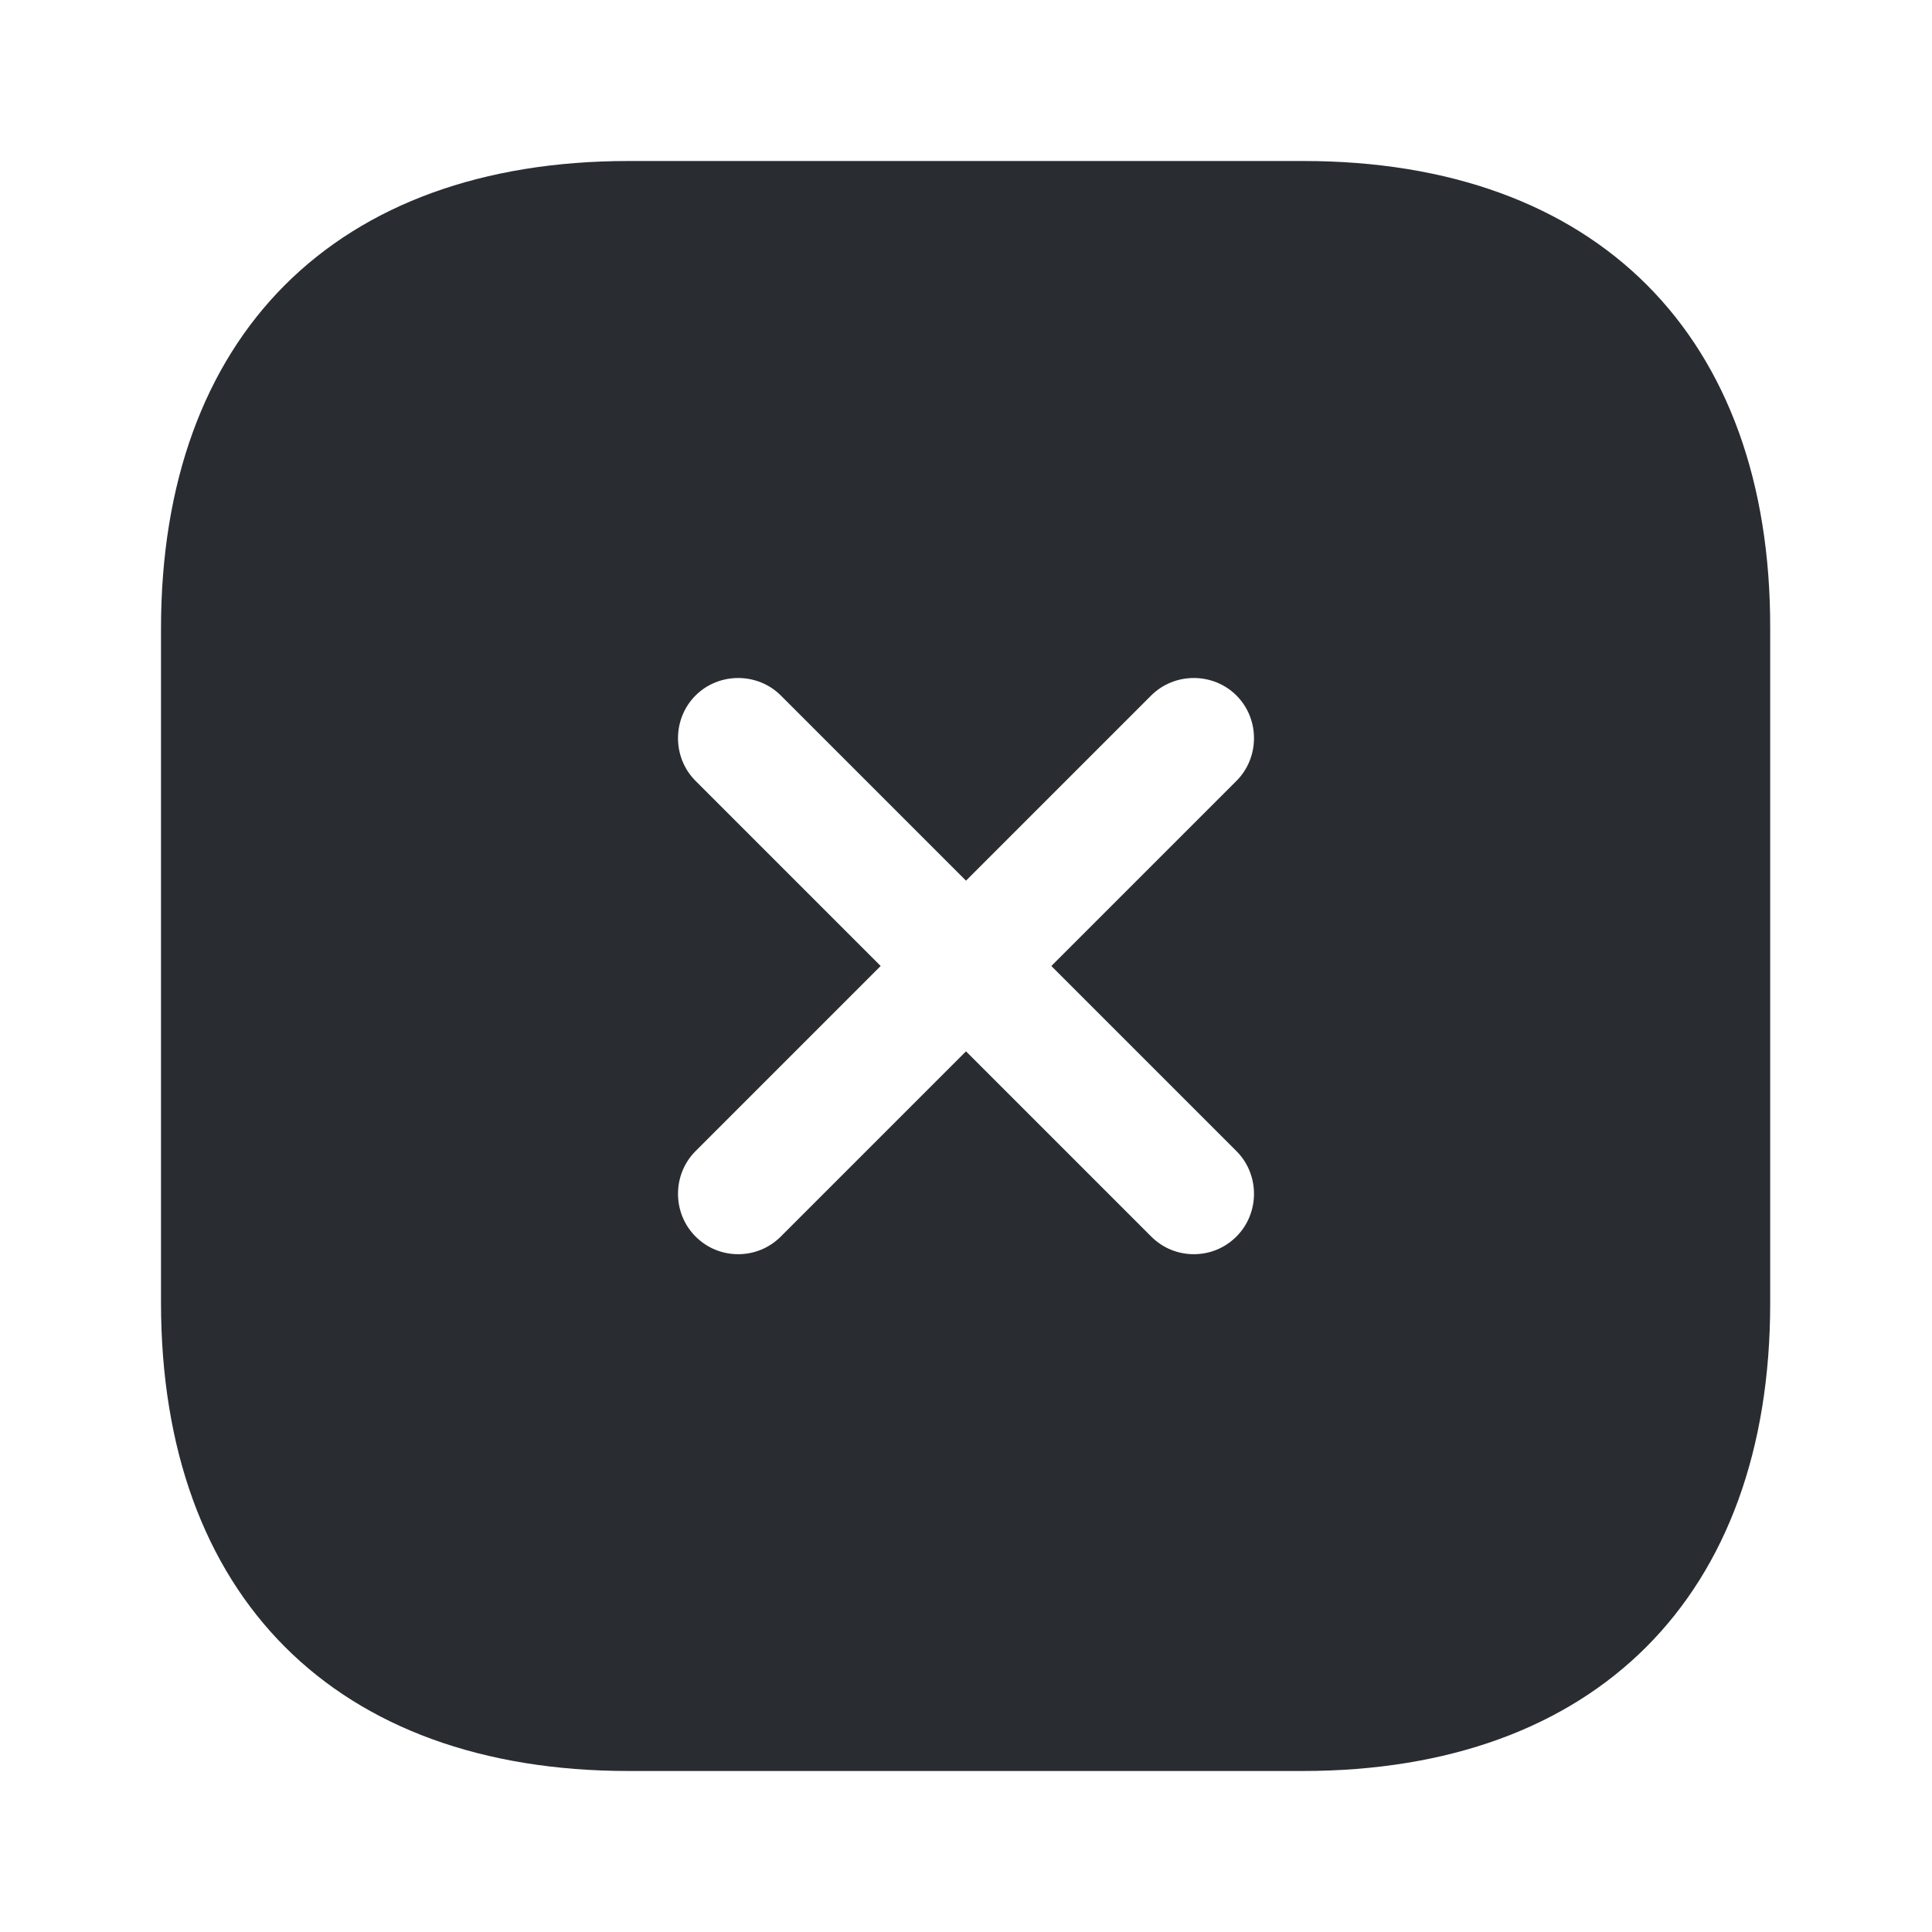
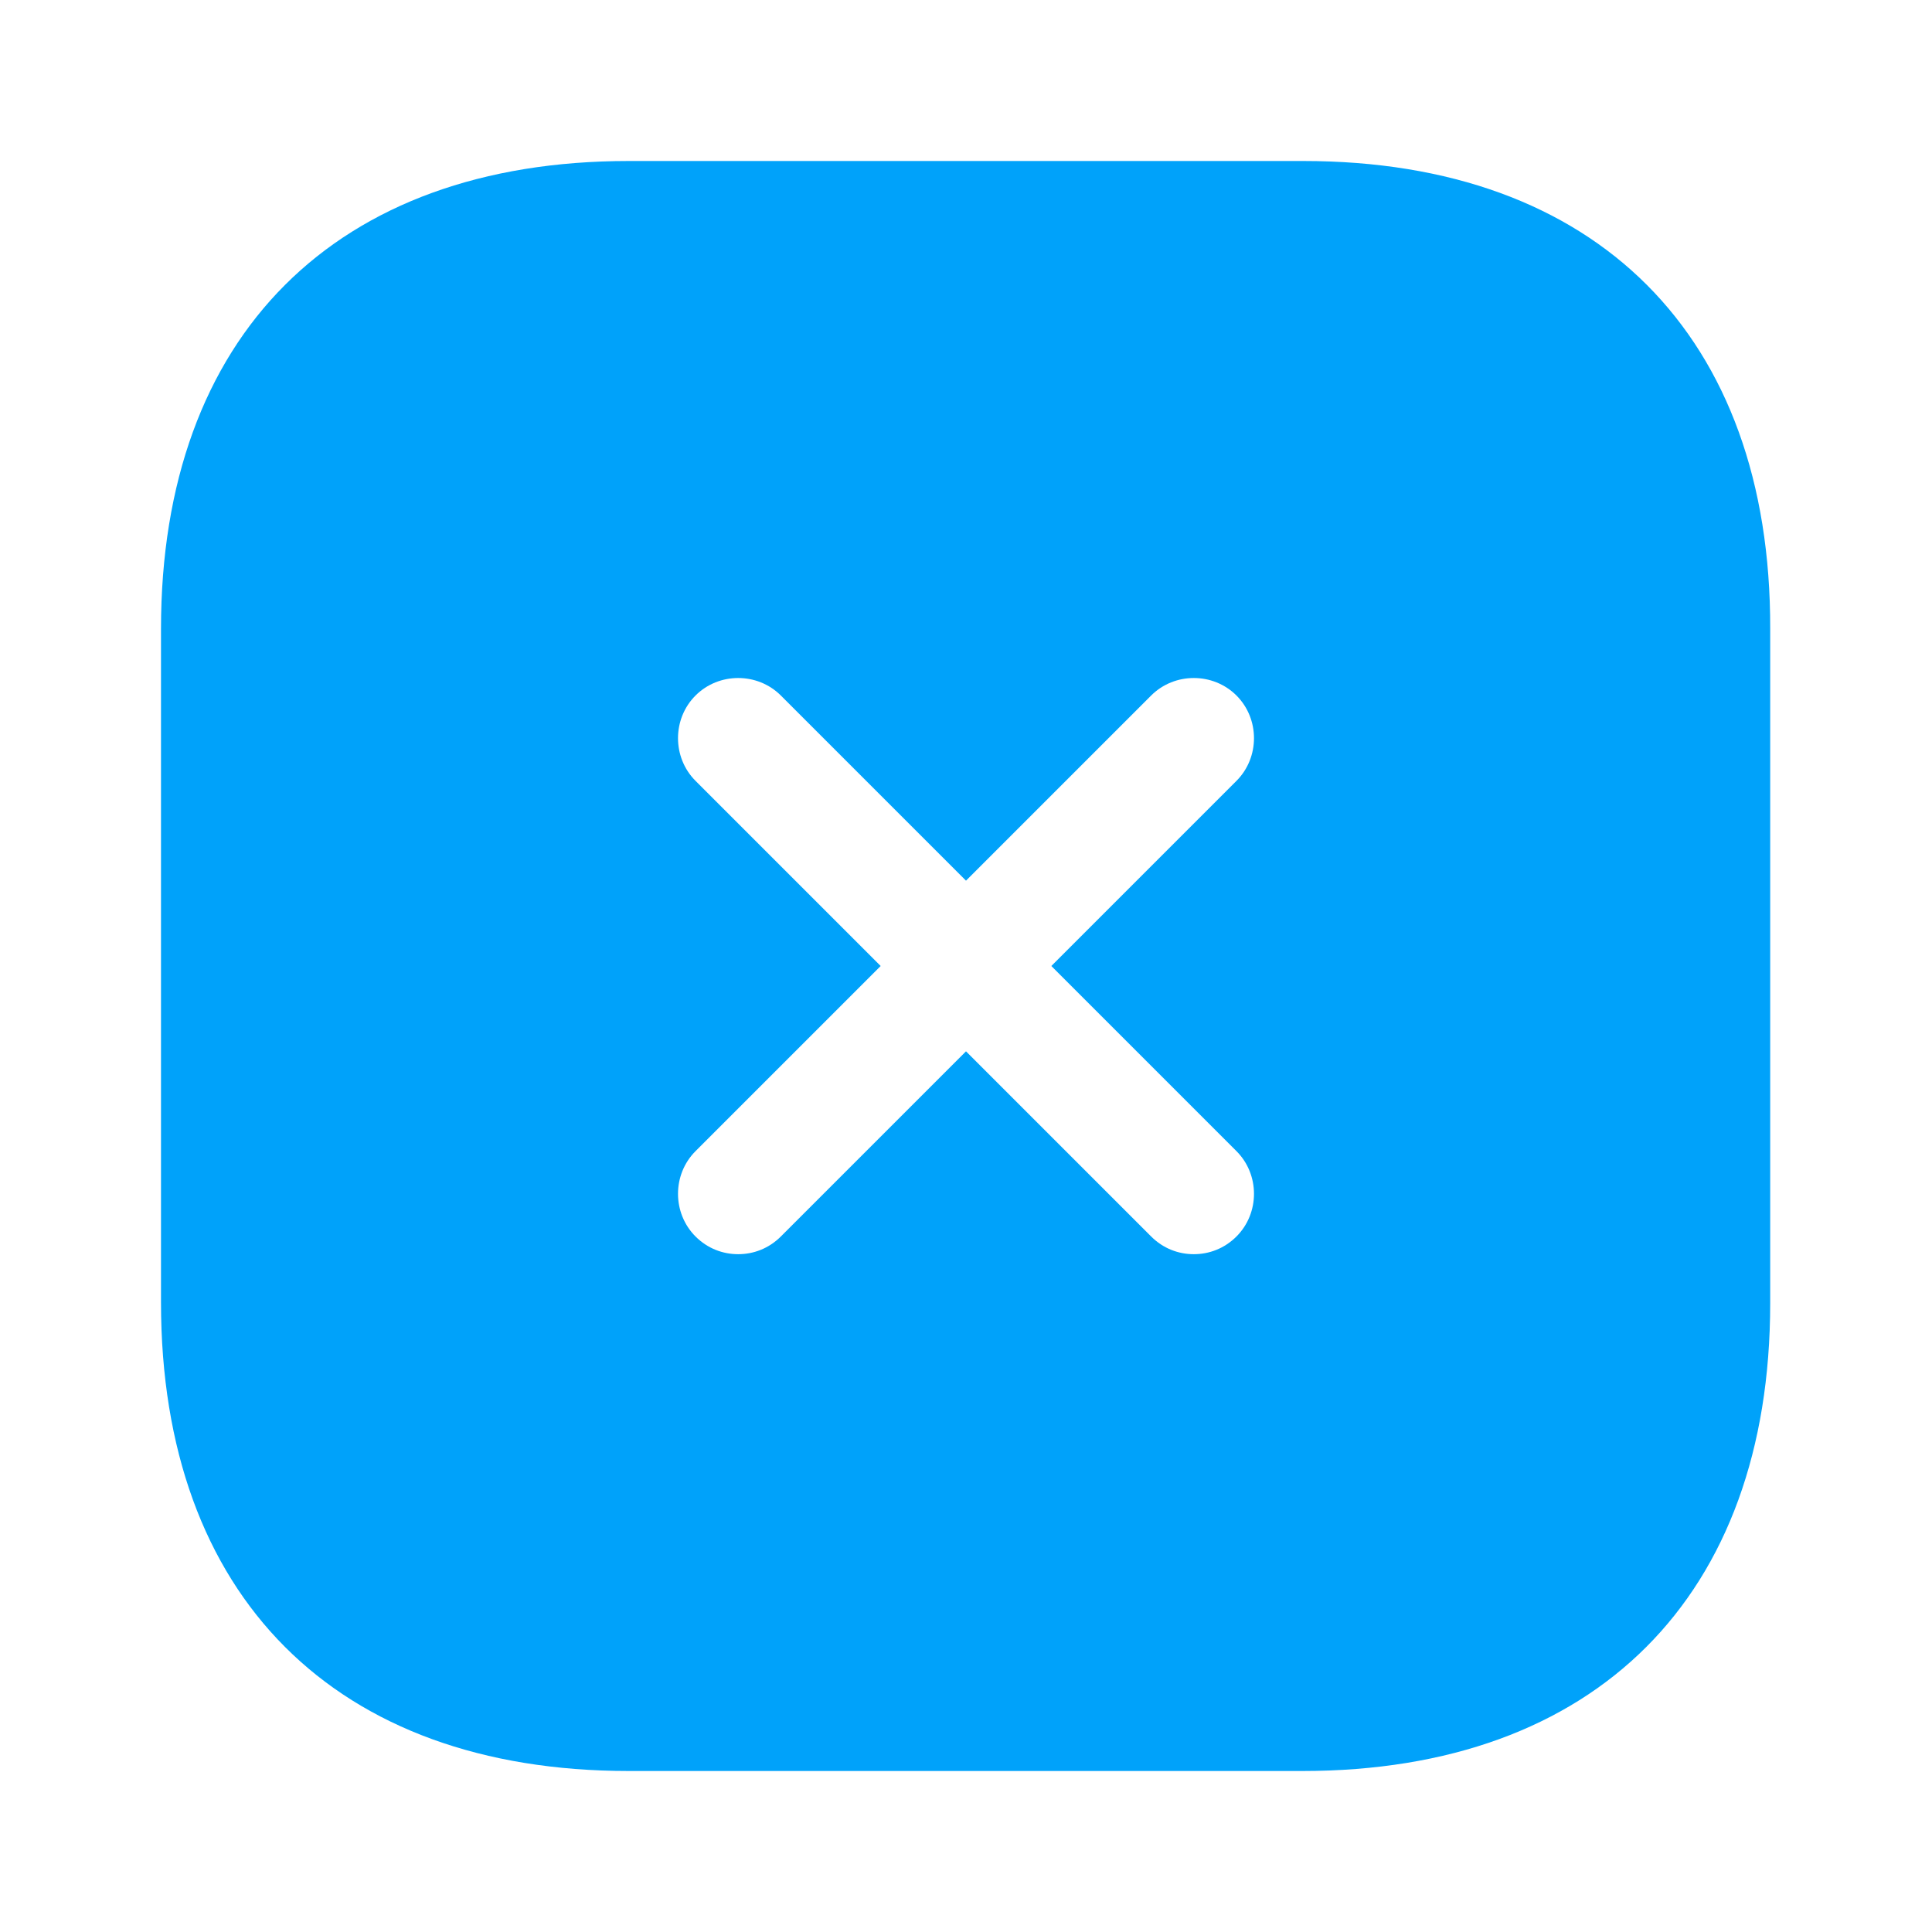
<svg xmlns="http://www.w3.org/2000/svg" width="800px" height="800px" viewBox="0 0 24 24" fill="none">
-   <path d="M16.19 2H7.81C4.17 2 2 4.17 2 7.81V16.18C2 19.83 4.17 22 7.81 22H16.18C19.82 22 21.99 19.83 21.99 16.19V7.81C22 4.17 19.83 2 16.19 2ZM15.36 14.3C15.65 14.59 15.65 15.07 15.36 15.36C15.21 15.51 15.02 15.58 14.83 15.58C14.64 15.58 14.45 15.51 14.3 15.36L12 13.06L9.7 15.36C9.55 15.51 9.36 15.58 9.17 15.58C8.98 15.58 8.79 15.51 8.64 15.36C8.35 15.07 8.35 14.59 8.64 14.3L10.94 12L8.64 9.7C8.35 9.41 8.35 8.93 8.64 8.64C8.93 8.35 9.41 8.35 9.7 8.64L12 10.94L14.3 8.64C14.59 8.35 15.07 8.35 15.36 8.64C15.65 8.93 15.65 9.41 15.36 9.7L13.06 12L15.36 14.3Z" fill="#292D32" />
+   <path d="M16.19 2H7.81C4.17 2 2 4.17 2 7.81V16.18C2 19.83 4.17 22 7.81 22H16.18C19.82 22 21.99 19.83 21.99 16.19V7.81C22 4.17 19.83 2 16.19 2ZM15.36 14.3C15.65 14.59 15.65 15.07 15.36 15.36C15.21 15.51 15.02 15.58 14.83 15.58C14.64 15.58 14.45 15.51 14.3 15.36L12 13.06L9.7 15.36C9.55 15.51 9.36 15.58 9.17 15.58C8.98 15.58 8.79 15.51 8.64 15.36C8.35 15.07 8.35 14.59 8.64 14.3L10.94 12L8.64 9.7C8.35 9.41 8.35 8.93 8.64 8.64C8.93 8.35 9.41 8.35 9.7 8.64L12 10.94L14.3 8.64C14.59 8.35 15.07 8.35 15.36 8.64C15.65 8.93 15.65 9.41 15.36 9.7L13.06 12L15.36 14.3Z" fill="rgb(0, 162, 250)" />
</svg>
